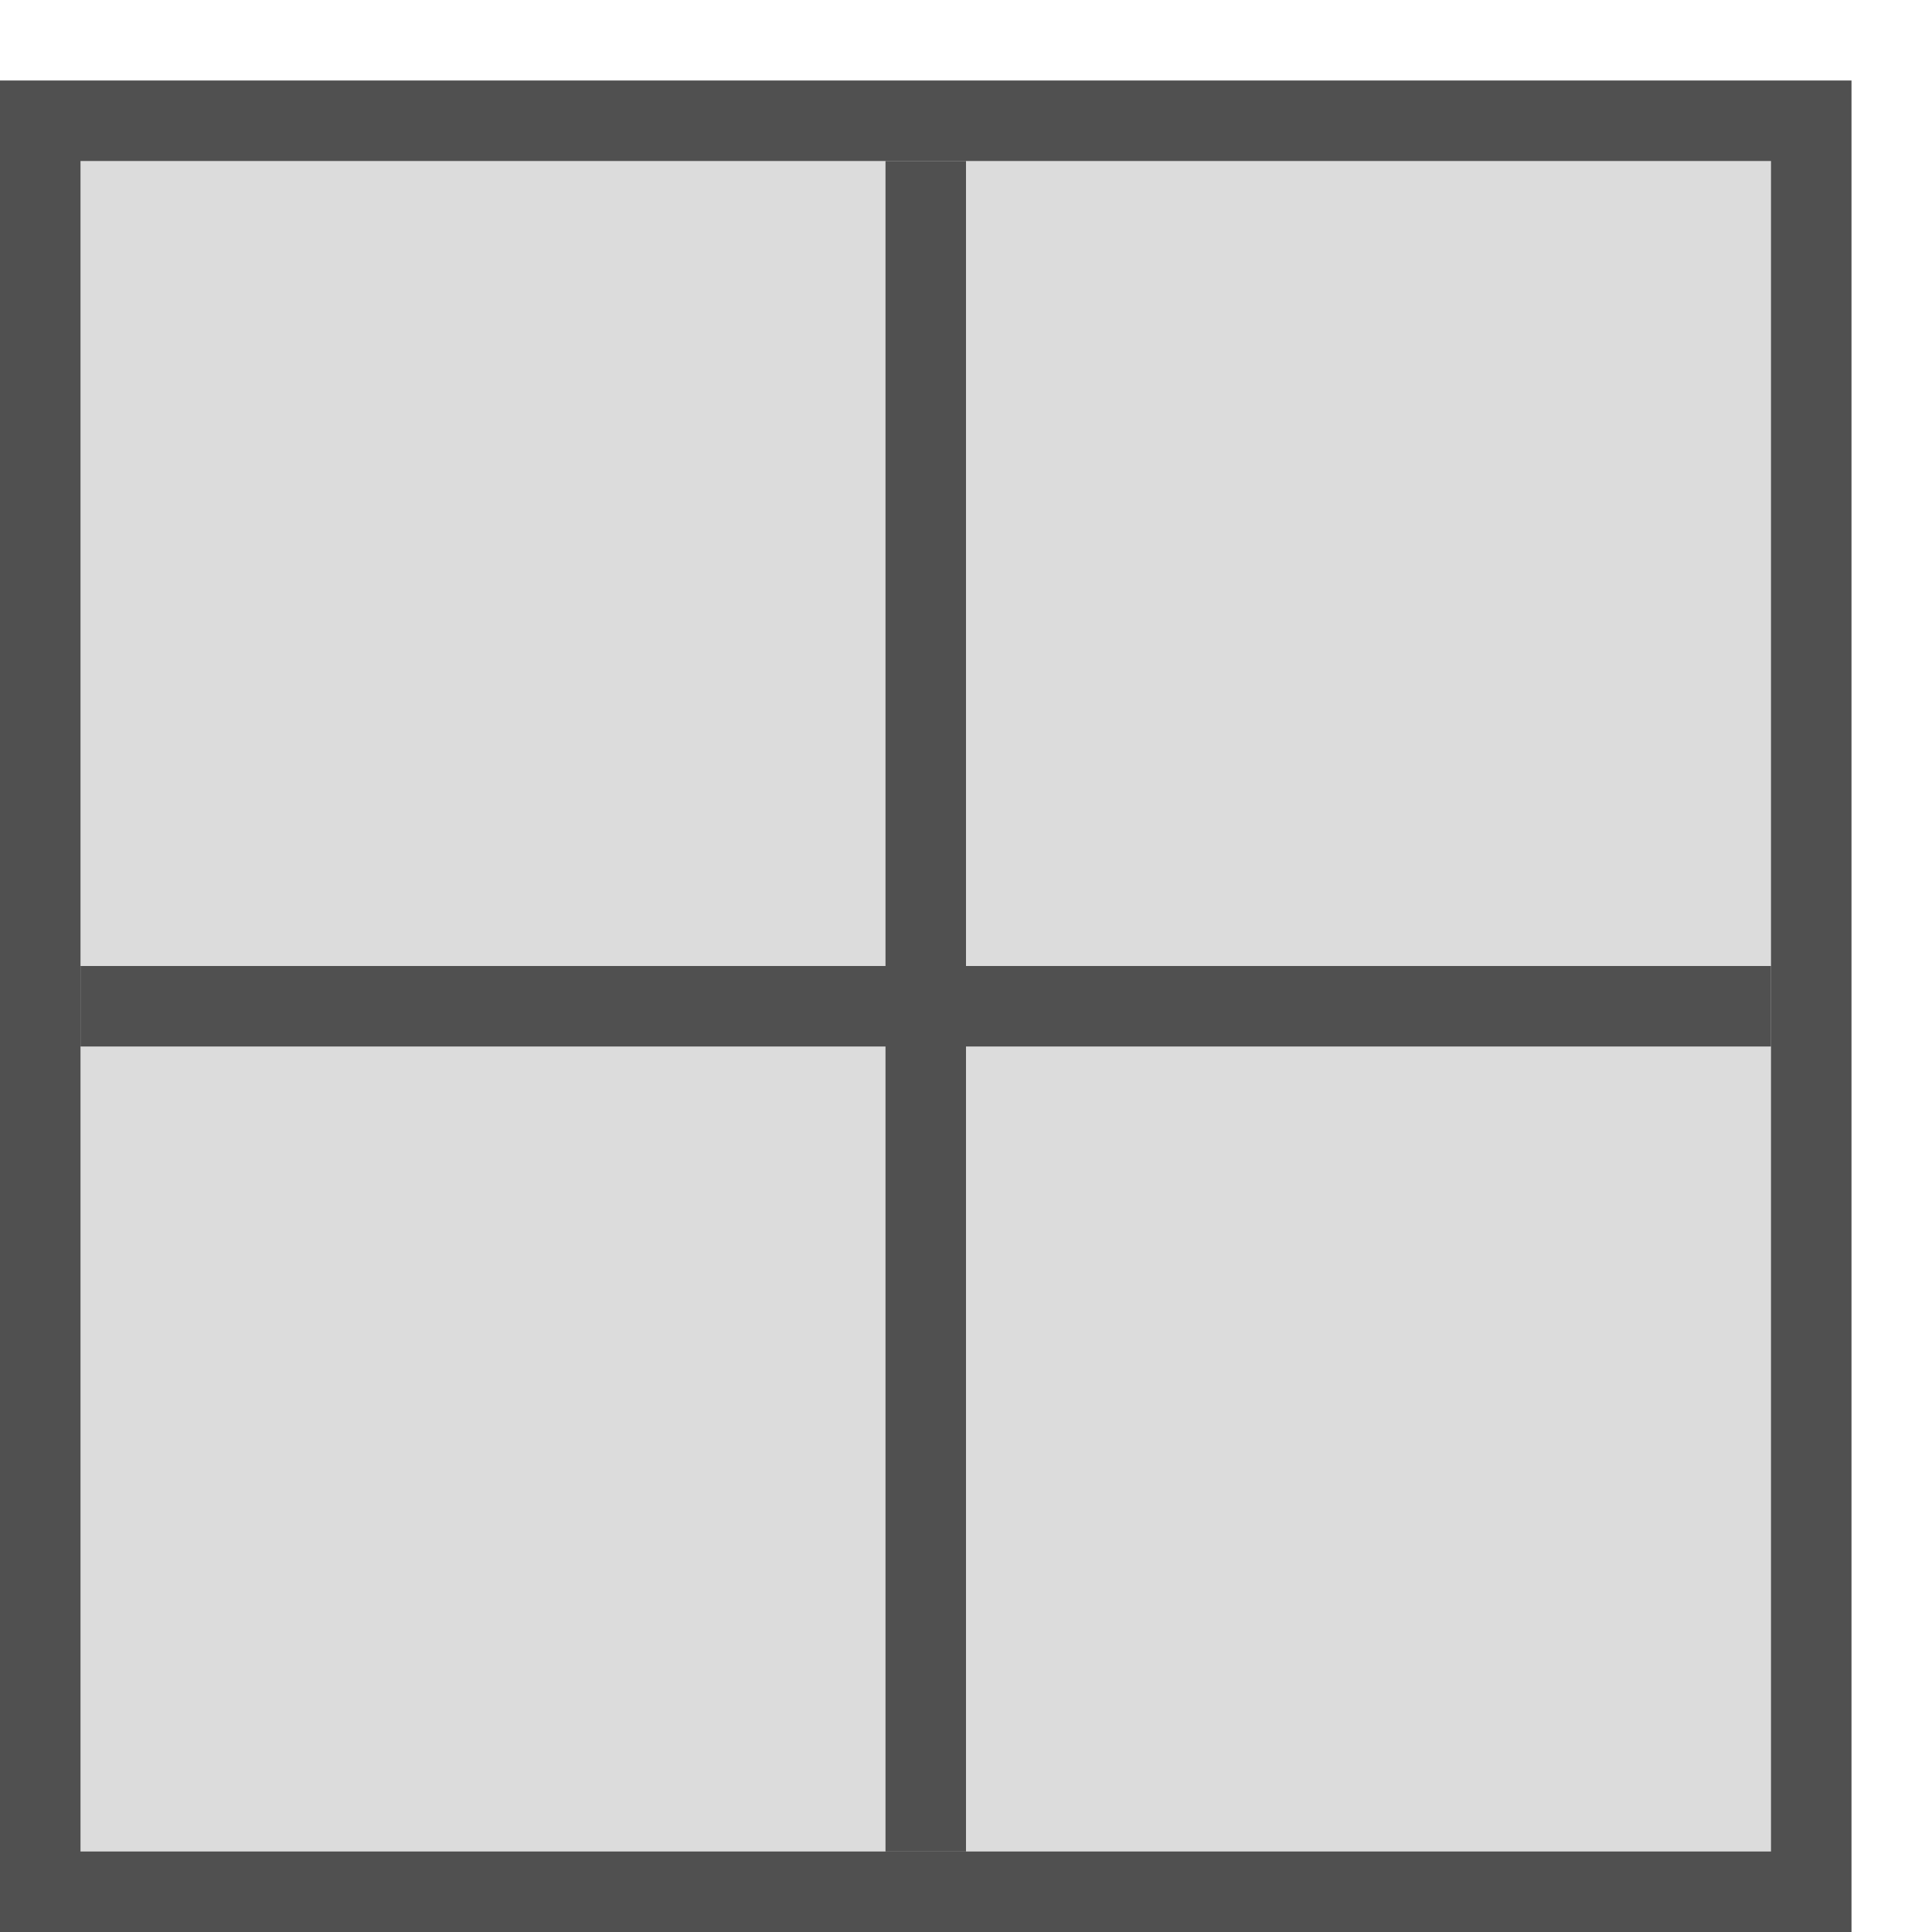
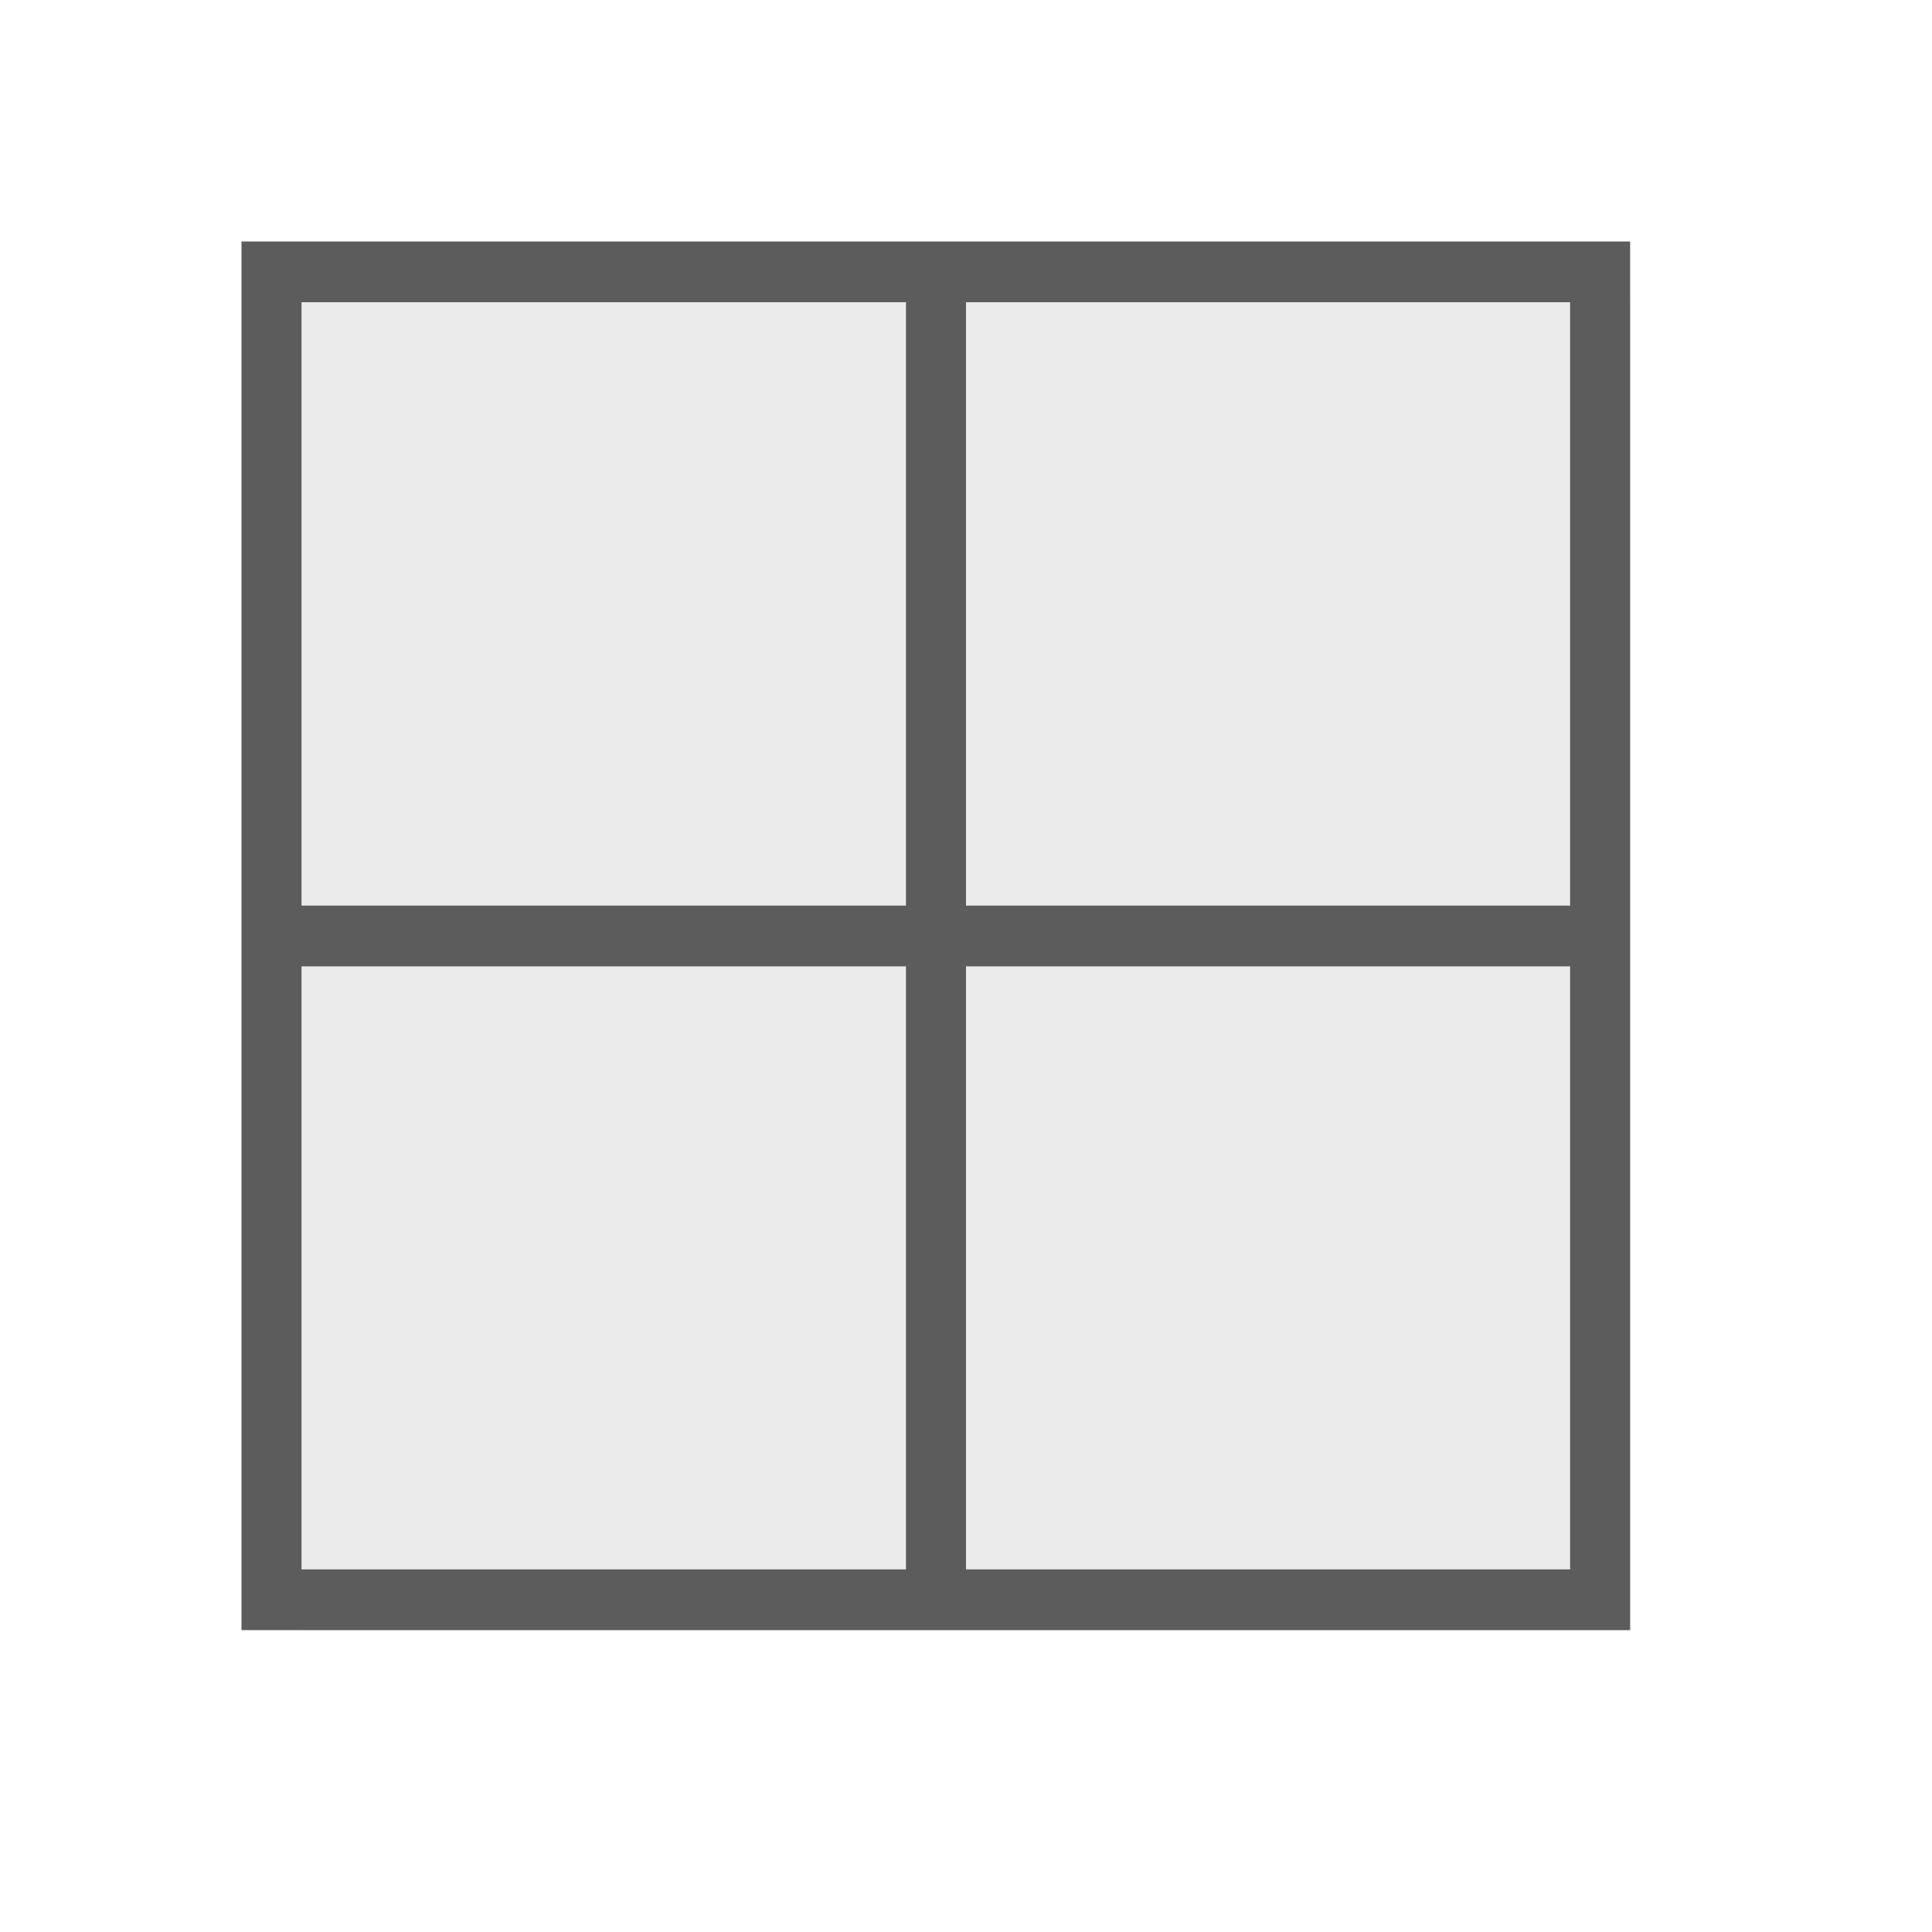
- <svg xmlns="http://www.w3.org/2000/svg" width="24" height="24" id="svg2985" version="1.1">
-   <defs id="defs2987" />
-   <g id="layer1" transform="translate(0,8)">
-     <rect style="fill:#dcdcdc;fill-opacity:1;stroke:#505050;stroke-width:1;stroke-miterlimit:4;stroke-opacity:1;stroke-dasharray:none" id="rect3763" width="22" height="22" x="0.5" y="-6.5" />
-     <path style="fill:none;stroke:#505050;stroke-width:1;stroke-linecap:butt;stroke-linejoin:miter;stroke-miterlimit:4;stroke-opacity:1;stroke-dasharray:none;stroke-dashoffset:0" d="M 11.5,-6 11.5,15" id="path2996" />
-     <path style="fill:none;stroke:#505050;stroke-width:1;stroke-linecap:butt;stroke-linejoin:miter;stroke-miterlimit:4;stroke-opacity:1;stroke-dasharray:none;stroke-dashoffset:0" d="M 22,4.5 1,4.5" id="path2996-1" />
+ <svg xmlns="http://www.w3.org/2000/svg" id="svg4061" style="fill-rule:evenodd;clip-rule:evenodd;stroke-miterlimit:1.5;" xml:space="preserve" version="1.1" viewBox="0 0 32 32" height="100%" width="100%">
+   <defs id="defs4065" />
+   <g id="g1005" transform="matrix(0.985657,0,0,0.99713,0.583798,-0.4559804)" style="clip-rule:evenodd;fill-rule:evenodd;stroke-linejoin:round;stroke-miterlimit:1.5">
+     <rect id="rect1003" style="fill:#ebebeb" height="22.063" width="22.32" y="5.472" x="4.48" />
+   </g>
+   <g style="clip-rule:evenodd;fill-rule:evenodd;stroke-width:1.009;stroke-linejoin:round;stroke-miterlimit:1.5;stroke-dasharray:none" id="g1021" transform="matrix(0.9859105,0,0,0.9968877,0.08035897,-0.952192)">
+     <rect id="rect1019" style="fill:none;stroke:#5c5c5c;stroke-width:1.009;stroke-linejoin:miter;stroke-miterlimit:1.5;stroke-dasharray:none" height="22.063" width="22.32" y="5.472" x="4.48" />
+   </g>
+   <g style="clip-rule:evenodd;fill:none;fill-rule:evenodd;stroke:#5c5c5c;stroke-width:1.009;stroke-linecap:butt;stroke-linejoin:round;stroke-miterlimit:1.5;stroke-dasharray:none;stroke-dashoffset:0;stroke-opacity:1" id="g1025" transform="matrix(0.9856189,0,0,0.9970918,0.0844273,-0.9521045)">
+     <path id="path1023" style="fill:none;stroke:#5c5c5c;stroke-width:1.009;stroke-linecap:butt;stroke-miterlimit:1.5;stroke-dasharray:none;stroke-dashoffset:0;stroke-opacity:1" d="M 4.48,16.503 H 26.801" />
+   </g>
+   <g style="clip-rule:evenodd;fill:none;fill-opacity:1;fill-rule:evenodd;stroke:#5c5c5c;stroke-width:1.009;stroke-linecap:butt;stroke-linejoin:round;stroke-miterlimit:1.5;stroke-dasharray:none;stroke-dashoffset:0;stroke-opacity:1" id="g1029" transform="matrix(0.9856711,0,0,0.9971445,0.08611882,-0.9563749)">
+     <path id="path1027" style="fill:none;fill-opacity:1;stroke:#5c5c5c;stroke-width:1.009;stroke-linecap:butt;stroke-miterlimit:1.5;stroke-dasharray:none;stroke-dashoffset:0;stroke-opacity:1" d="M 15.641,5.472 V 27.535" />
  </g>
</svg>
